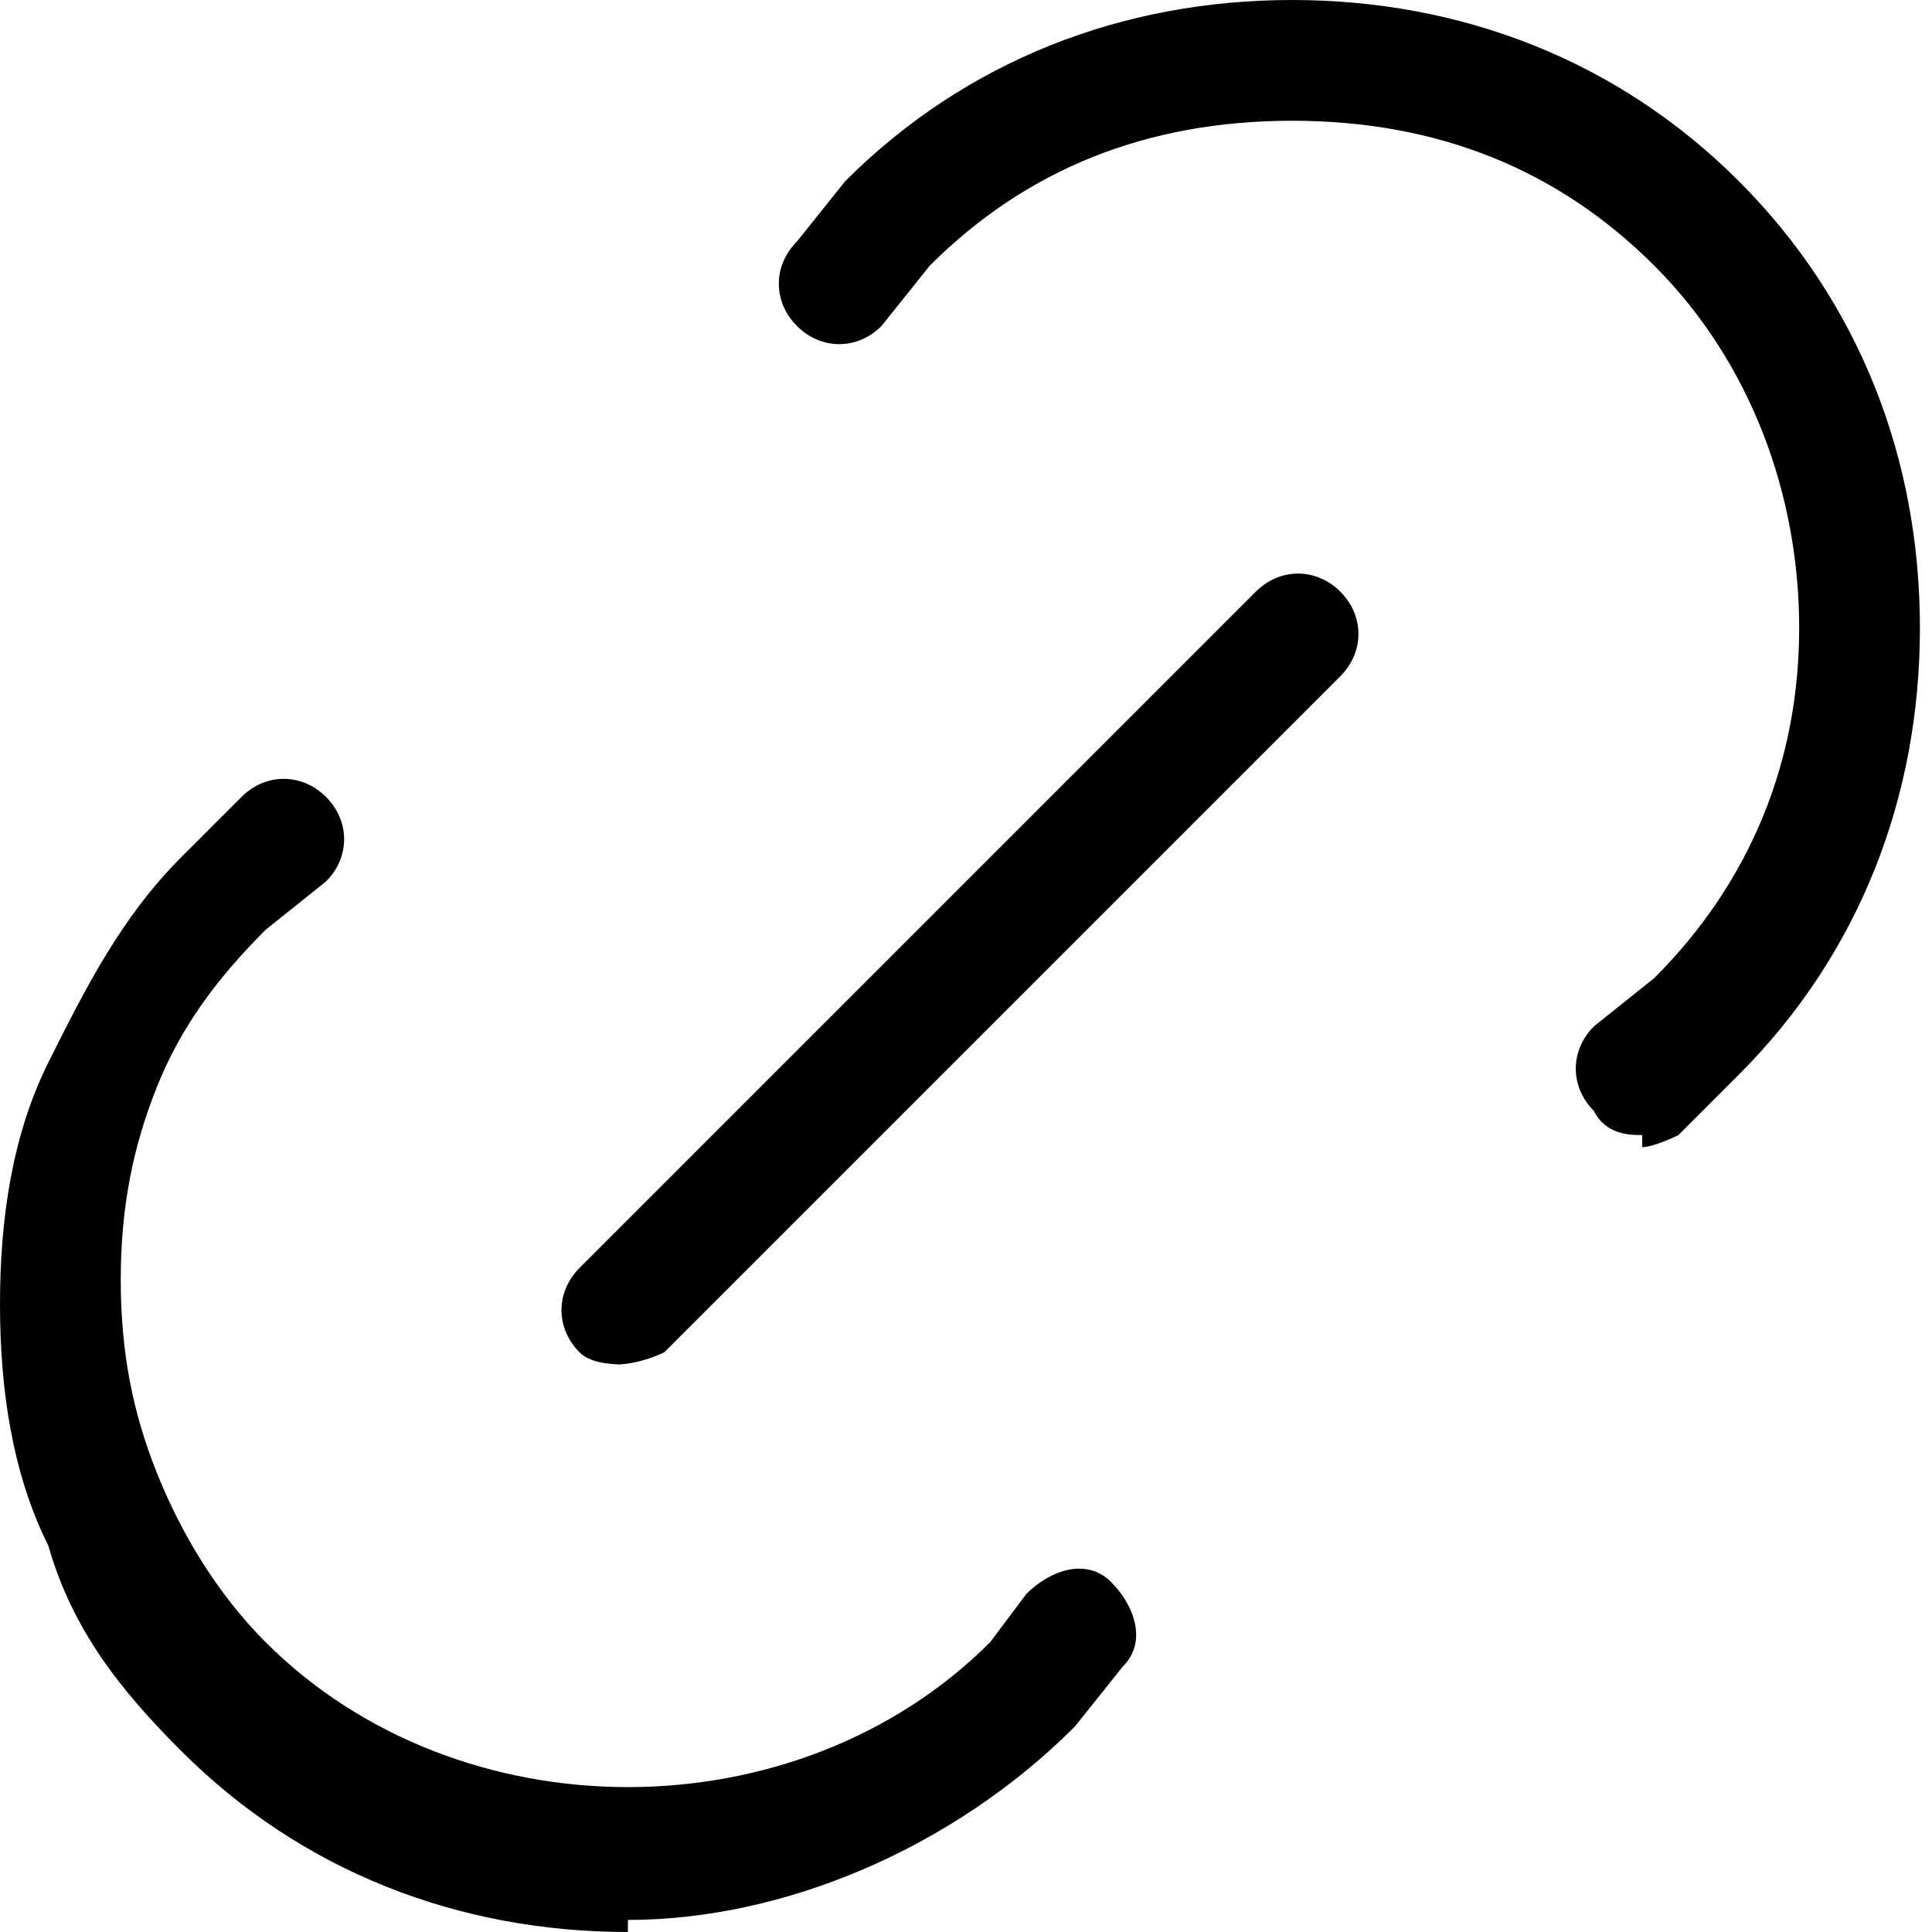
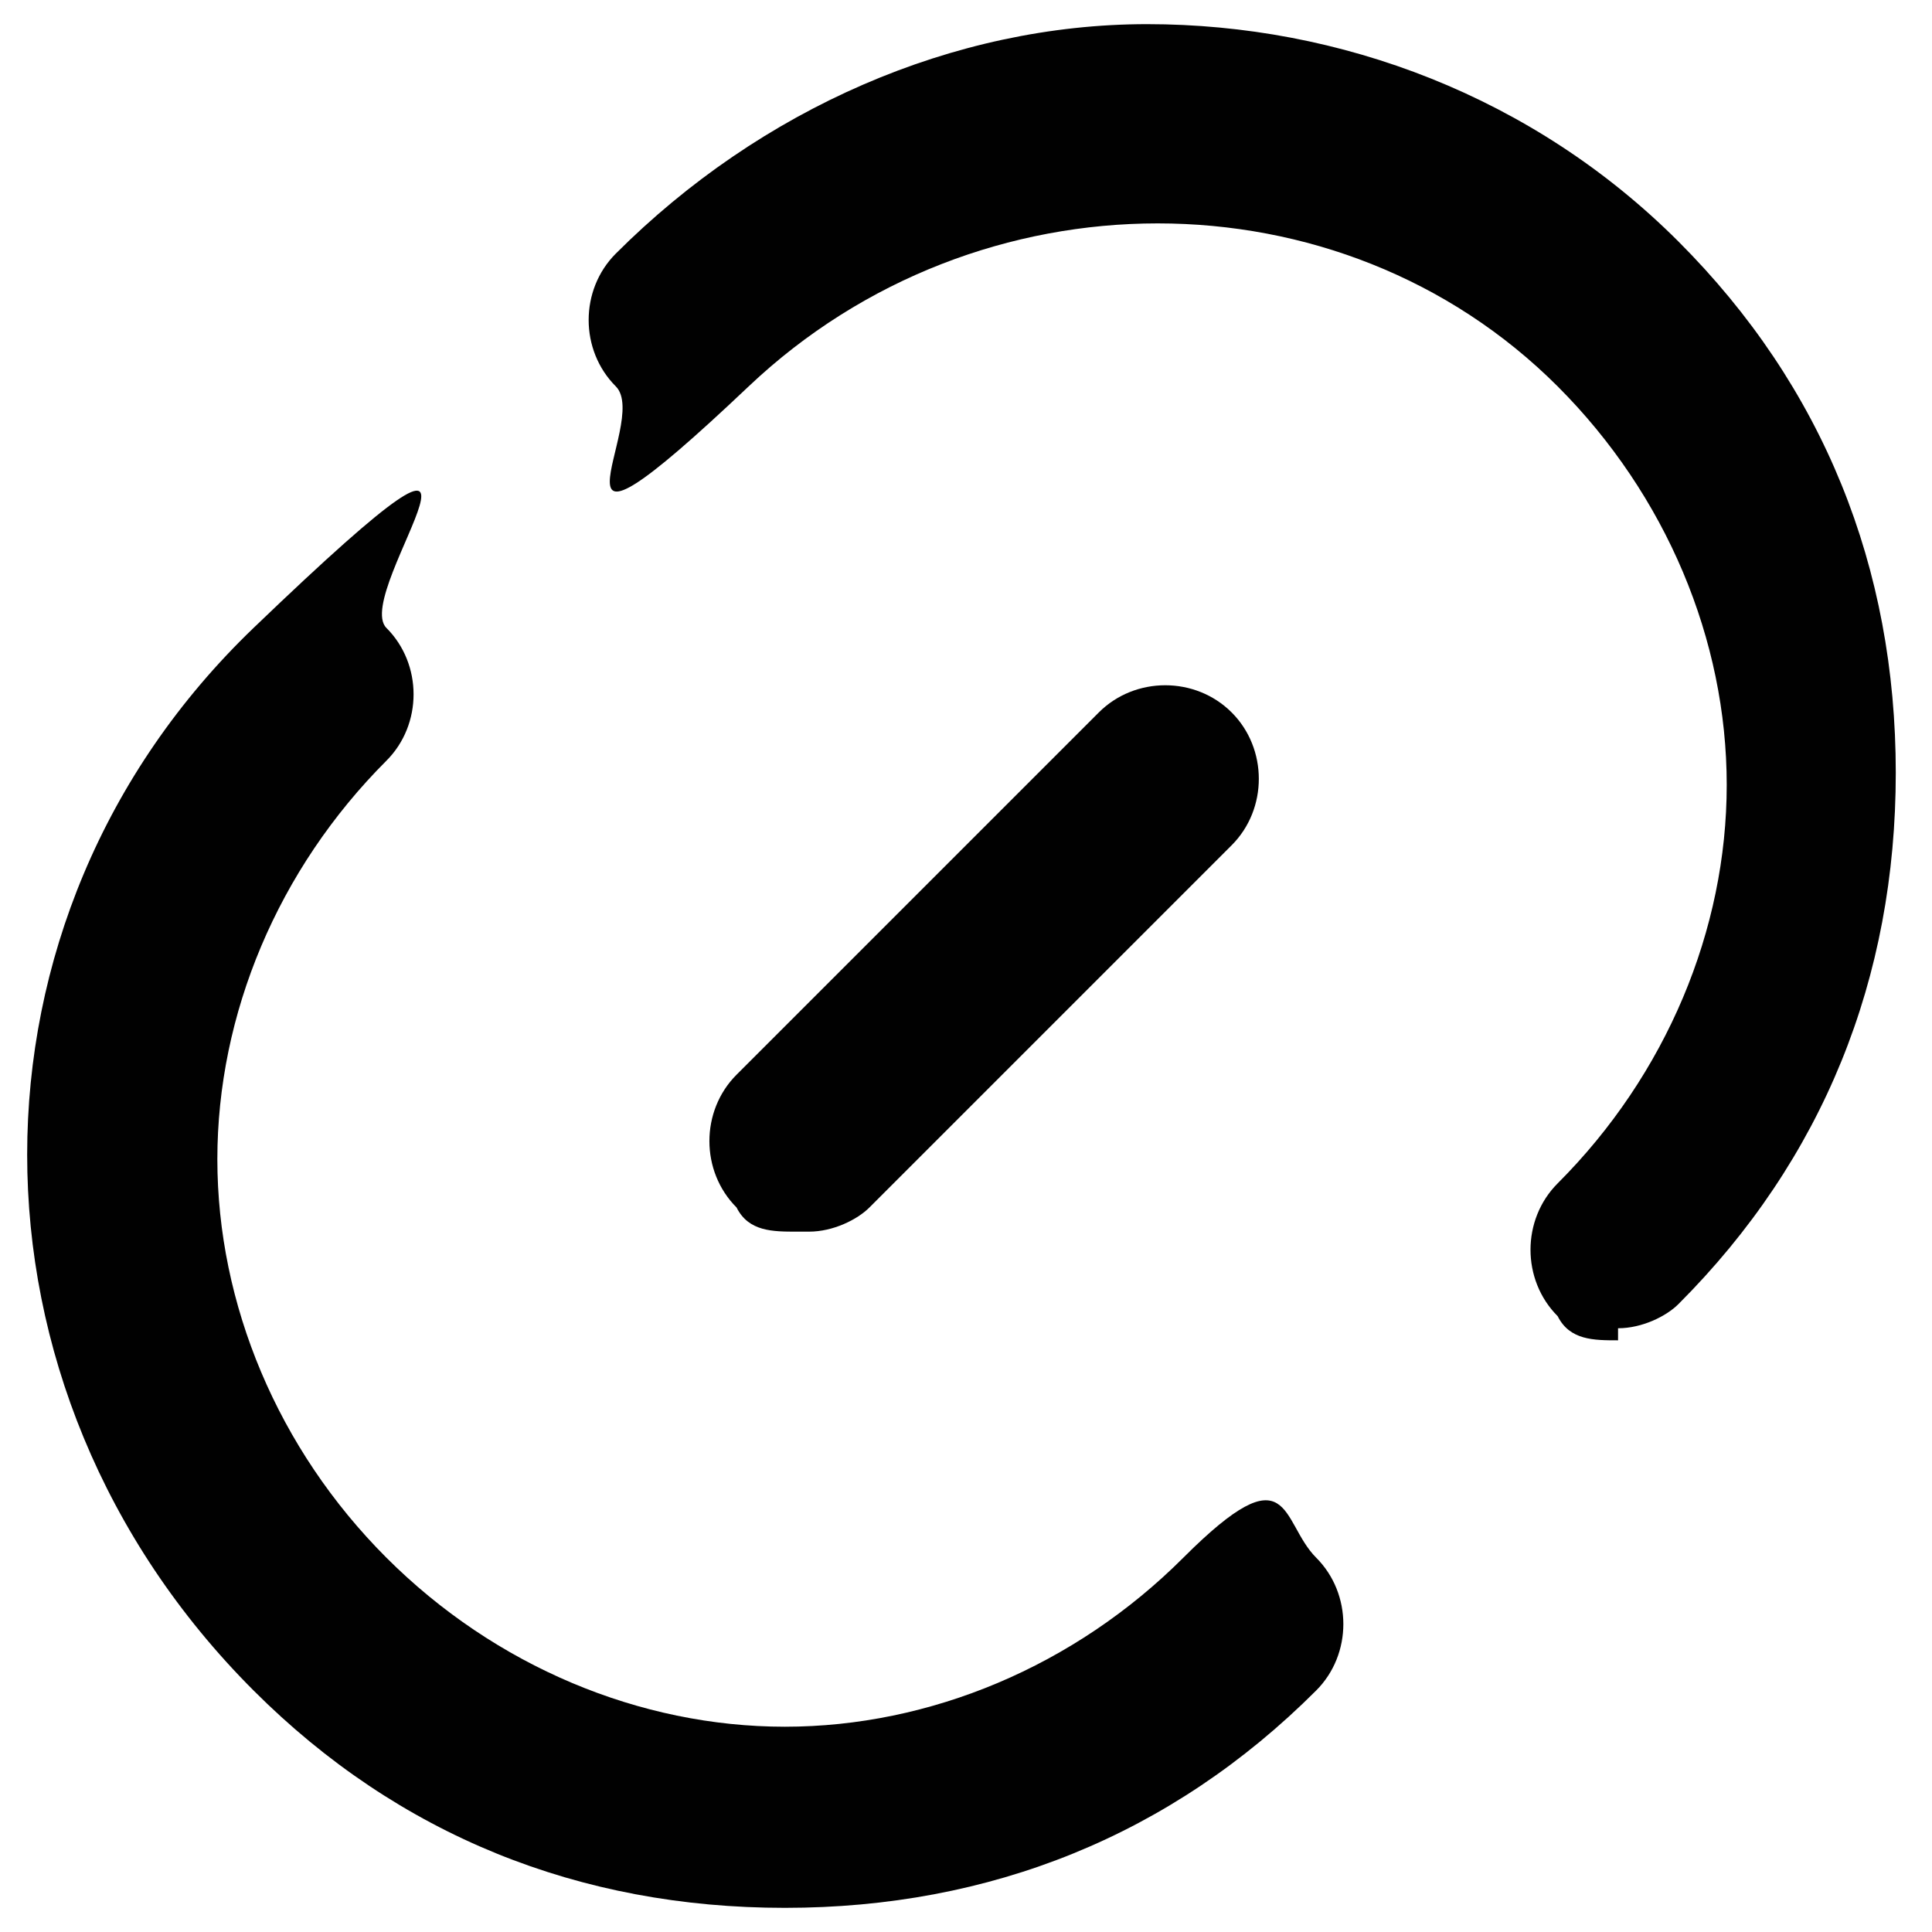
- <svg xmlns="http://www.w3.org/2000/svg" viewBox="0 0 16 16">
-   <path d="M5.2,16c-1.4,0-2.7-.5-3.7-1.5-.5-.5-.9-1-1.1-1.7C.1,12.2,0,11.5,0,10.8s.1-1.4.4-2c.3-.6.6-1.2,1.1-1.7l.5-.5c.2-.2.5-.2.7,0,.2.2.2.5,0,.7l-.5.4c-.4.4-.7.8-.9,1.3-.2.5-.3,1-.3,1.6s.1,1.1.3,1.6.5,1,.9,1.4c.8.8,1.9,1.2,3,1.2s2.2-.4,3-1.2l.3-.4c.2-.2.5-.3.7-.1.2.2.3.5.1.7l-.4.5c-1,1-2.4,1.6-3.7,1.6ZM5.2,11.3c-.1,0-.3,0-.4-.1-.2-.2-.2-.5,0-.7l5.6-5.6c.2-.2.5-.2.7,0s.2.5,0,.7l-5.6,5.6c0,0-.2.1-.4.1ZM13.6,9.4c-.1,0-.3,0-.4-.2-.2-.2-.2-.5,0-.7l.5-.4c.8-.8,1.2-1.8,1.2-2.9s-.4-2.2-1.2-3c-.8-.8-1.8-1.2-3-1.2s-2.2.4-3,1.2l-.4.5c-.2.2-.5.2-.7,0-.2-.2-.2-.5,0-.7l.4-.5c1-1,2.3-1.5,3.7-1.5s2.7.5,3.7,1.5c1,1,1.5,2.3,1.5,3.7s-.5,2.7-1.5,3.7l-.5.5c0,0-.2.1-.3.1Z" />
+ <svg xmlns="http://www.w3.org/2000/svg" id="Layer_1" version="1.1" viewBox="0 0 16 16">
+   <defs>
+     <style>
+       .st0 {
+         fill: #010101;
+       }
+     </style>
+   </defs>
+   <path class="st0" d="M6.5,15.8c-1.7,0-3.2-.6-4.4-1.8C-.4,11.5-.4,7.6,2.1,5.2s.8-.3,1.1,0,.3.8,0,1.1c-.9.9-1.4,2.1-1.4,3.3s.5,2.4,1.4,3.3c.9.9,2.1,1.4,3.3,1.4s2.4-.5,3.3-1.4.8-.3,1.1,0,.3.8,0,1.1c-1.2,1.2-2.7,1.8-4.4,1.8Z" />
+   <path class="st0" d="M13.4,11.1c-.2,0-.4,0-.5-.2-.3-.3-.3-.8,0-1.1.9-.9,1.4-2.1,1.4-3.3s-.5-2.4-1.4-3.3c-1.8-1.8-4.8-1.8-6.7,0s-.8.3-1.1,0-.3-.8,0-1.1C6.3.9,7.9.2,9.5.2s3.2.6,4.4,1.8c1.2,1.2,1.8,2.7,1.8,4.4s-.6,3.2-1.8,4.4c-.1.1-.3.2-.5.2Z" />
+   <path class="st0" d="M6.6,10.2c-.2,0-.4,0-.5-.2-.3-.3-.3-.8,0-1.1l3-3c.3-.3.8-.3,1.1,0s.3.8,0,1.1l-3,3c-.1.1-.3.2-.5.2Z" />
</svg>
